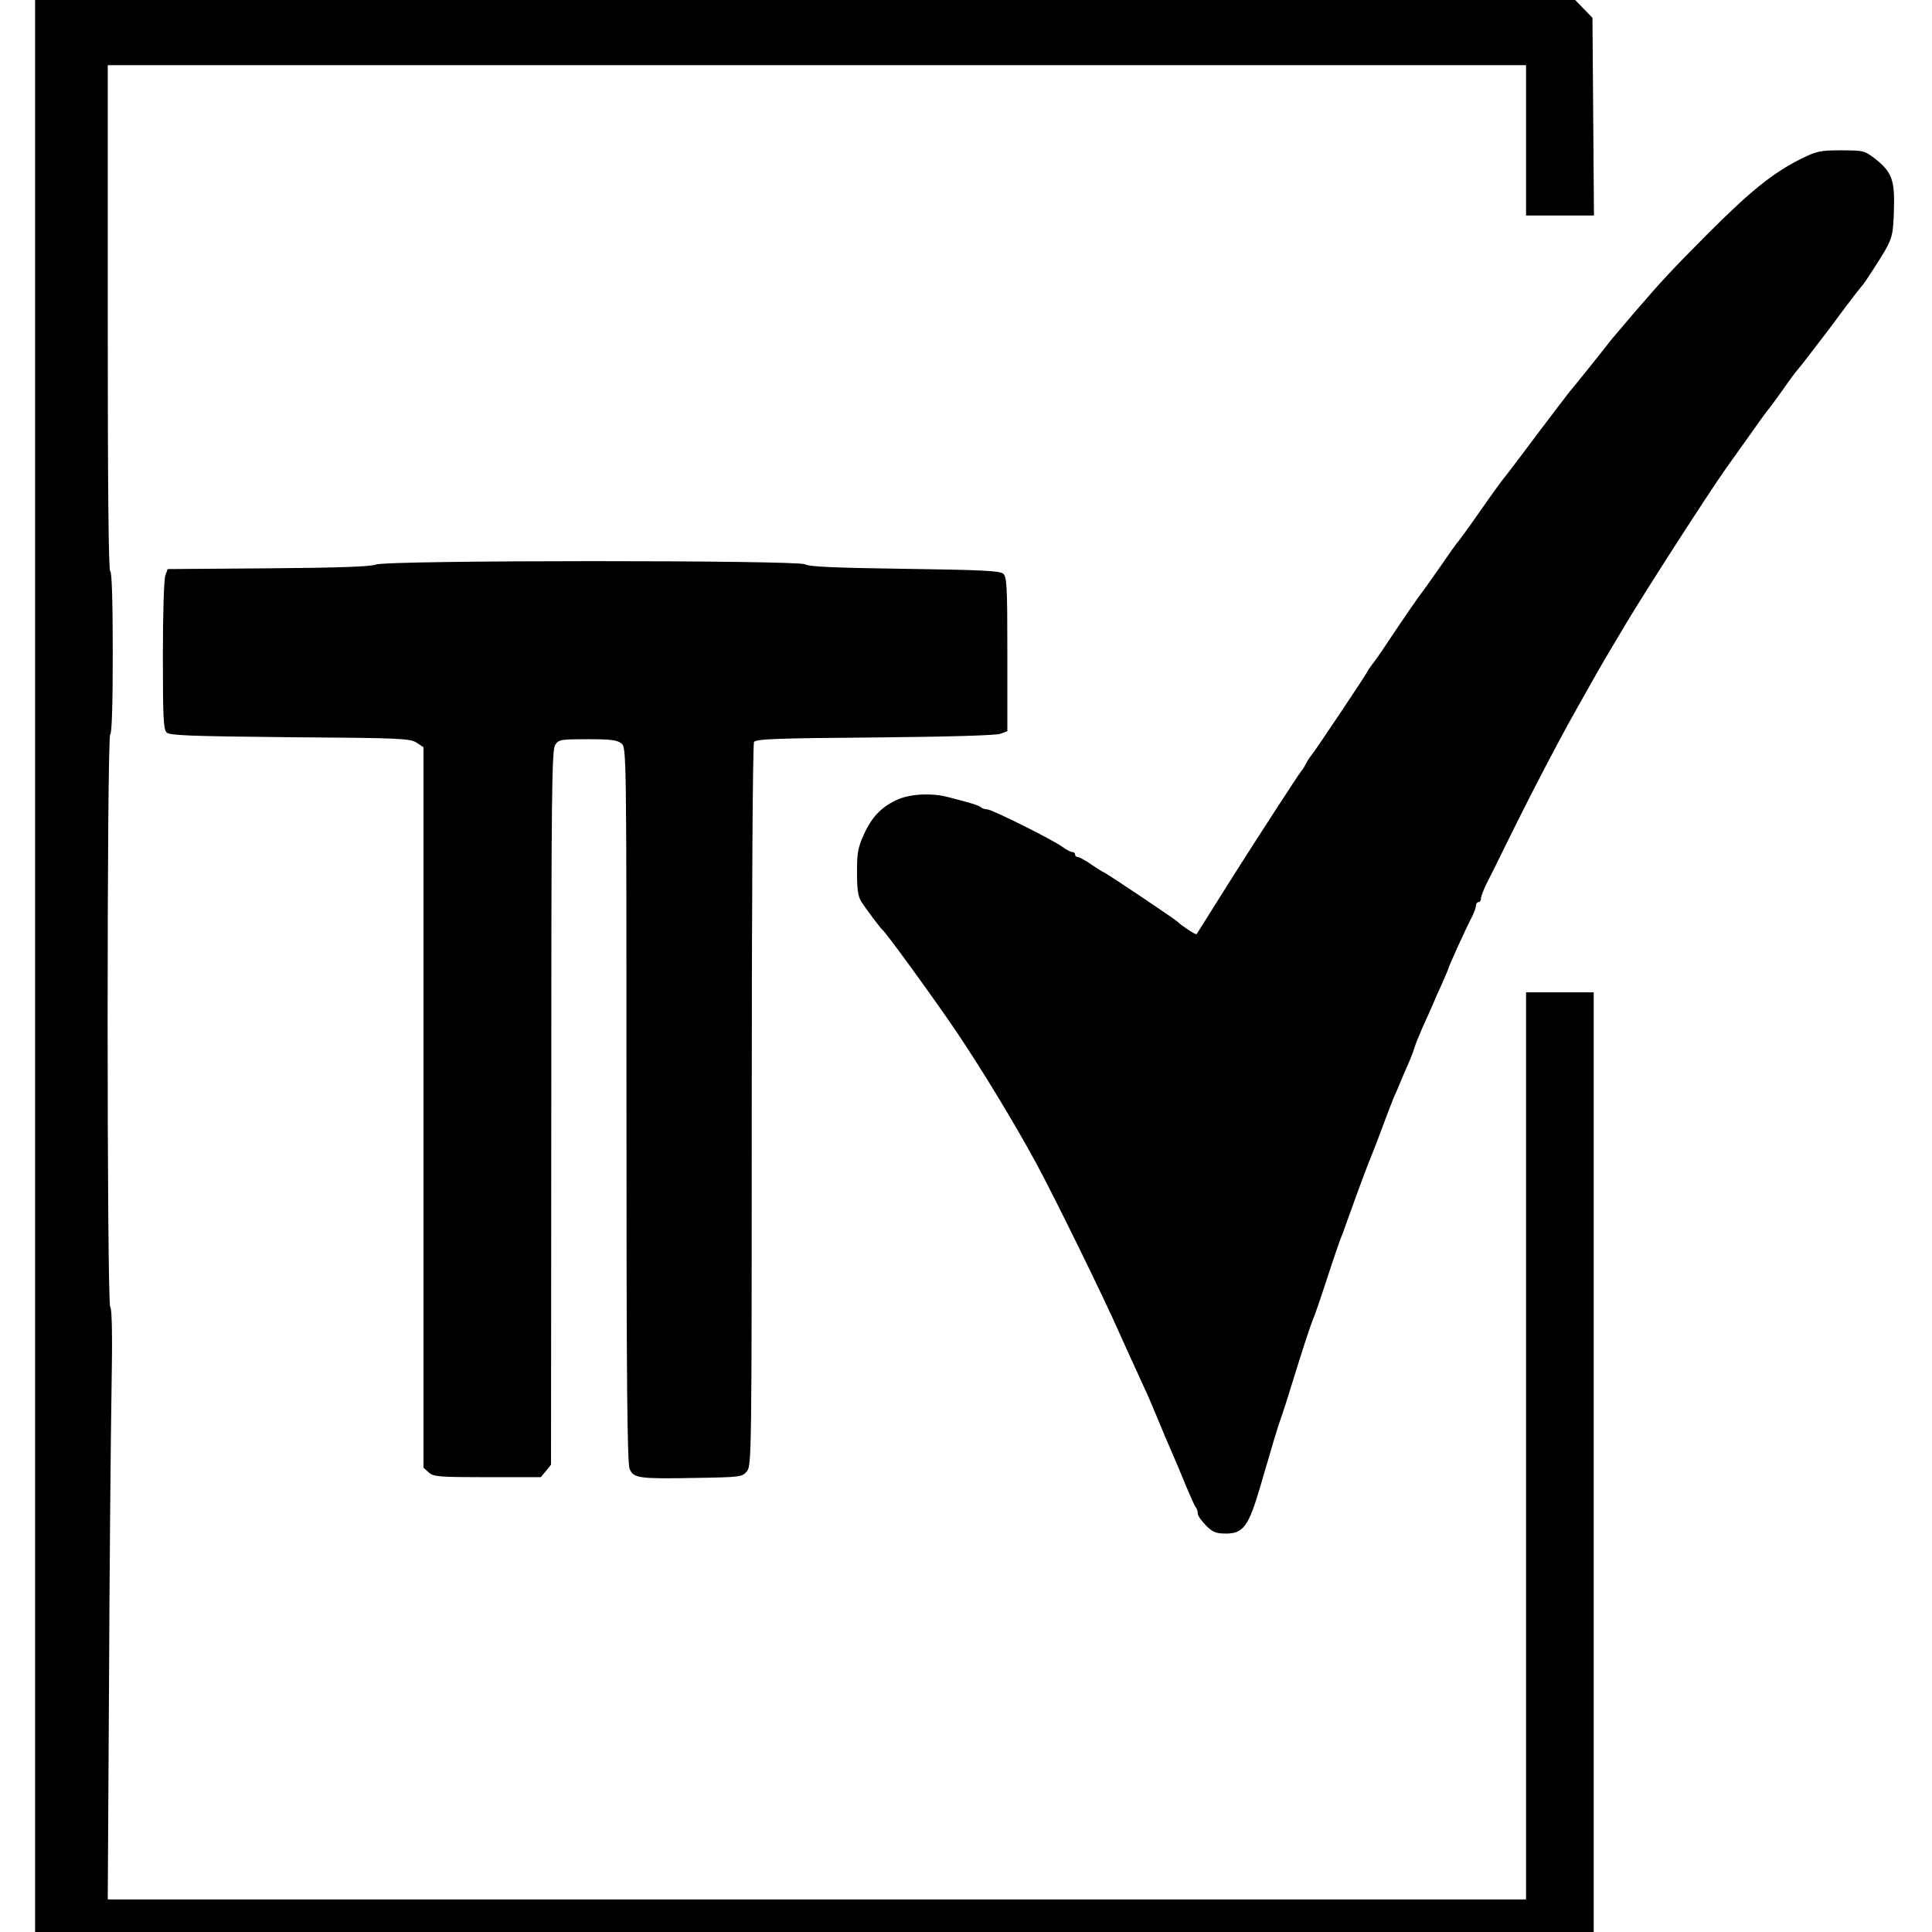
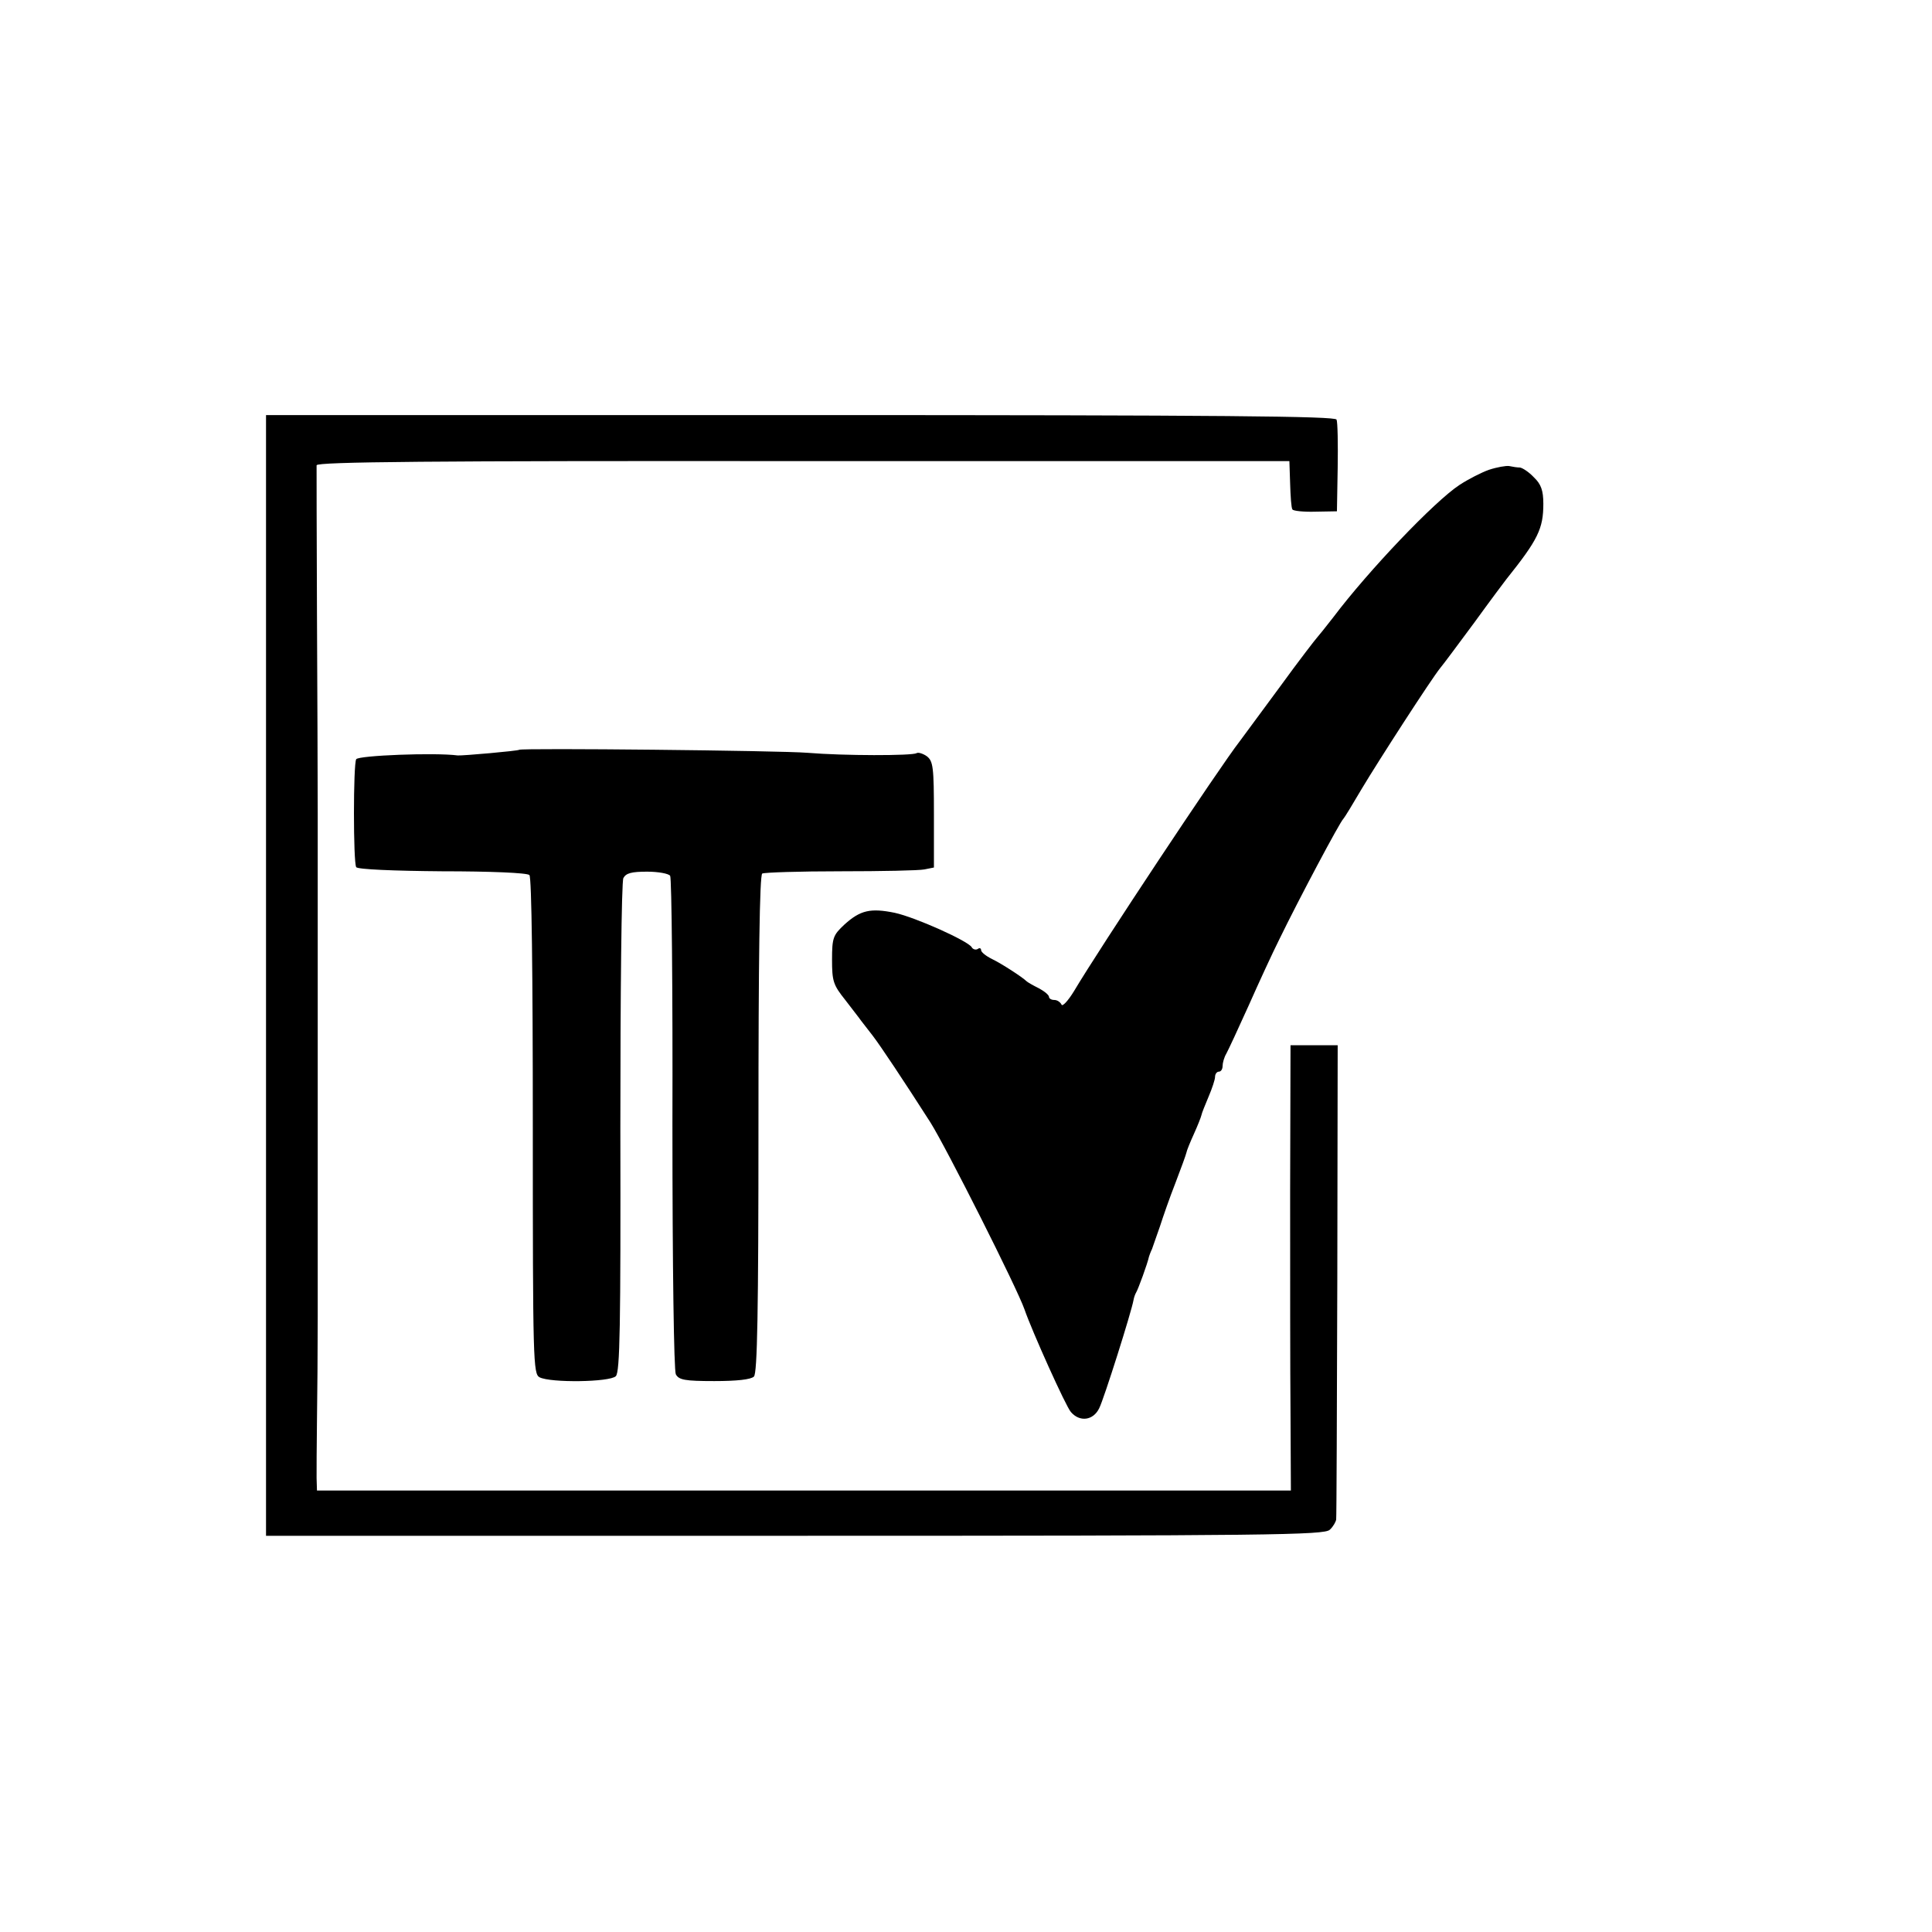
- <svg xmlns="http://www.w3.org/2000/svg" version="1.0" width="771pt" height="771pt" viewBox="0 0 771 771" preserveAspectRatio="xMidYMid meet">
-   <g transform="translate(0,771) scale(0.1,-0.1)" fill="#000000" stroke="none">
-     <path d="M140 3855 l0 -3855 3110 0 3110 0 0 1875 0 1875 -135 0 -135 0 0 -1810 0 -1810 -2830 0 -2830 0 5 853 c2 468 7 998 10 1176 4 216 2 328 -5 335 -14 14 -14 2286 0 2286 6 0 10 115 10 325 0 210 -4 325 -10 325 -7 0 -10 343 -10 1010 l0 1010 2830 0 2830 0 0 -300 0 -300 135 0 136 0 -3 394 -3 395 -34 35 -35 36 -3073 0 -3073 0 0 -3855z" />
-     <path d="M7185 7075 c-109 -55 -197 -125 -366 -294 -148 -149 -181 -184 -294 -315 -27 -32 -58 -68 -68 -80 -10 -11 -31 -36 -45 -55 -30 -38 -124 -156 -149 -185 -9 -11 -70 -92 -137 -180 -66 -89 -123 -163 -126 -166 -3 -3 -44 -59 -90 -125 -46 -66 -87 -122 -90 -125 -4 -3 -37 -50 -75 -105 -38 -55 -72 -102 -75 -105 -4 -4 -76 -108 -153 -224 -15 -22 -33 -48 -40 -56 -7 -9 -16 -22 -20 -30 -7 -15 -209 -317 -225 -336 -5 -5 -15 -21 -22 -35 -7 -13 -16 -26 -19 -29 -5 -4 -189 -288 -266 -410 -12 -19 -50 -80 -85 -135 -34 -55 -64 -102 -65 -103 -3 -4 -64 37 -75 49 -8 9 -291 199 -297 199 -2 0 -24 14 -48 30 -24 17 -48 30 -54 30 -6 0 -11 5 -11 10 0 6 -5 10 -11 10 -6 0 -24 9 -40 21 -42 30 -281 149 -299 149 -9 0 -20 4 -25 8 -9 8 -34 16 -131 41 -64 17 -147 13 -198 -8 -66 -29 -105 -68 -137 -138 -25 -54 -29 -75 -29 -153 0 -69 4 -97 17 -118 20 -31 75 -104 84 -112 16 -13 197 -262 291 -400 104 -154 234 -368 322 -530 76 -140 273 -543 331 -675 16 -36 31 -69 100 -220 13 -27 35 -79 50 -115 27 -66 37 -89 72 -170 11 -25 32 -76 48 -115 16 -38 32 -74 37 -80 4 -5 8 -16 8 -25 0 -9 15 -30 33 -48 27 -27 41 -32 79 -32 70 0 91 29 138 190 47 161 72 246 80 265 4 11 25 74 45 140 46 149 74 234 85 260 5 11 30 83 55 160 25 77 50 149 54 160 5 11 14 34 19 50 14 40 81 224 93 253 5 12 13 32 18 45 5 12 22 56 37 97 15 41 36 95 46 120 11 25 24 54 28 65 4 11 17 40 28 65 11 25 23 56 27 70 4 14 19 50 32 80 14 30 31 69 38 85 7 17 24 56 39 88 14 32 26 60 26 62 0 6 74 169 95 208 8 16 15 35 15 43 0 8 5 14 10 14 6 0 10 6 10 14 0 8 9 31 19 53 11 21 52 103 91 183 93 189 207 407 277 530 11 19 31 55 45 80 49 87 66 116 143 245 85 142 329 521 403 626 26 36 74 104 107 150 32 46 62 86 65 89 3 3 28 37 55 75 27 39 52 72 55 75 3 3 32 39 63 80 31 41 61 80 65 85 4 6 35 46 67 90 33 44 63 82 66 85 4 3 22 30 42 61 81 126 81 126 85 239 4 123 -8 154 -77 208 -41 31 -46 32 -134 32 -85 0 -97 -3 -162 -35z" />
-     <path d="M1500 5457 c-17 -8 -150 -13 -428 -15 l-403 -3 -9 -25 c-6 -14 -10 -157 -10 -319 0 -244 2 -296 15 -308 12 -12 91 -15 492 -19 443 -3 480 -5 506 -22 l27 -18 0 -1438 0 -1437 21 -19 c19 -17 39 -19 234 -19 l213 0 21 25 20 25 1 1425 c0 1274 2 1428 16 1448 14 21 23 22 129 22 94 0 118 -3 135 -17 20 -17 20 -27 20 -1443 0 -1120 3 -1432 13 -1453 16 -36 37 -39 260 -35 185 3 189 4 208 27 18 23 19 61 19 1460 0 820 4 1442 9 1450 8 12 90 15 483 18 297 3 483 8 501 15 l27 10 0 308 c0 274 -2 309 -17 321 -13 11 -94 15 -392 19 -275 4 -382 8 -398 18 -30 17 -1675 17 -1713 -1z" />
+ <svg xmlns="http://www.w3.org/2000/svg" version="1.0" width="512pt" height="512pt" viewBox="0 0 512 512" preserveAspectRatio="xMidYMid meet">
+   <g transform="translate(0,512) scale(0.1,-0.1)" fill="#000000" stroke="none">
+     <path d="M705 2535 l0 -1485 1402 0 c1261 0 1403 2 1417 16 9 8 16 21 17 27 1 7 2 292 3 634 l1 623 -62 0 -63 0 -1 -387 c0 -214 0 -479 1 -590 l1 -203 -1291 0 -1290 0 -1 33 c0 17 0 86 1 152 1 66 2 190 2 275 0 144 0 992 0 1335 0 83 -1 321 -2 530 -1 209 -1 385 -1 392 1 9 300 12 1290 11 l1288 0 2 -60 c1 -33 3 -64 6 -68 2 -4 30 -7 61 -6 l57 1 2 115 c1 63 0 121 -3 128 -3 9 -296 12 -1421 12 l-1416 0 0 -1485z" />
+     <path d="M3946 3875 c-20 -7 -55 -25 -78 -40 -67 -44 -242 -228 -334 -350 -21 -27 -41 -52 -44 -55 -3 -3 -48 -61 -98 -130 -51 -69 -99 -134 -107 -145 -53 -68 -372 -549 -439 -662 -16 -26 -31 -42 -33 -35 -3 6 -11 12 -19 12 -8 0 -14 4 -14 8 0 5 -12 15 -27 23 -16 8 -30 16 -33 19 -10 10 -65 46 -92 59 -16 8 -28 18 -28 23 0 5 -4 7 -9 3 -5 -3 -13 -1 -16 5 -11 17 -149 79 -204 91 -64 13 -91 7 -133 -31 -30 -28 -33 -35 -33 -93 0 -57 3 -67 35 -107 19 -25 38 -49 42 -55 4 -5 18 -23 31 -40 20 -26 82 -119 153 -230 42 -67 230 -440 249 -495 20 -58 110 -258 123 -272 23 -27 59 -23 75 10 12 23 86 257 91 287 1 6 4 15 7 20 5 8 30 76 34 95 1 3 4 12 8 20 3 8 12 35 21 60 8 25 26 77 41 115 15 39 28 75 29 80 1 6 10 28 20 50 10 22 19 45 20 50 1 6 10 27 19 49 9 21 17 45 17 52 0 8 5 14 10 14 6 0 10 7 10 15 0 8 4 23 10 33 5 9 32 67 59 127 27 61 63 139 81 175 52 107 161 312 170 320 3 3 25 39 49 80 43 72 183 289 208 320 7 8 47 62 90 120 42 58 81 110 85 115 84 105 98 134 98 200 0 35 -6 52 -25 70 -13 14 -30 25 -37 26 -7 0 -20 2 -29 4 -8 1 -32 -3 -53 -10z" />
+     <path d="M1376 3133 c-3 -3 -150 -16 -163 -15 -60 8 -263 0 -269 -10 -8 -13 -8 -274 0 -286 3 -6 101 -10 228 -11 126 0 225 -4 231 -10 6 -6 9 -262 9 -665 0 -625 1 -657 18 -666 29 -15 186 -13 202 3 11 11 13 134 12 658 0 354 3 652 8 662 7 13 21 17 63 17 29 0 57 -5 61 -11 4 -7 7 -302 6 -658 0 -386 4 -653 9 -663 8 -15 24 -18 102 -18 59 0 97 4 105 12 9 9 12 171 12 669 0 429 3 660 10 664 6 3 99 6 208 6 108 0 208 2 222 5 l25 5 0 140 c0 126 -2 142 -19 155 -10 7 -23 11 -27 8 -12 -7 -193 -7 -289 1 -73 6 -758 13 -764 8z" />
  </g>
</svg>
